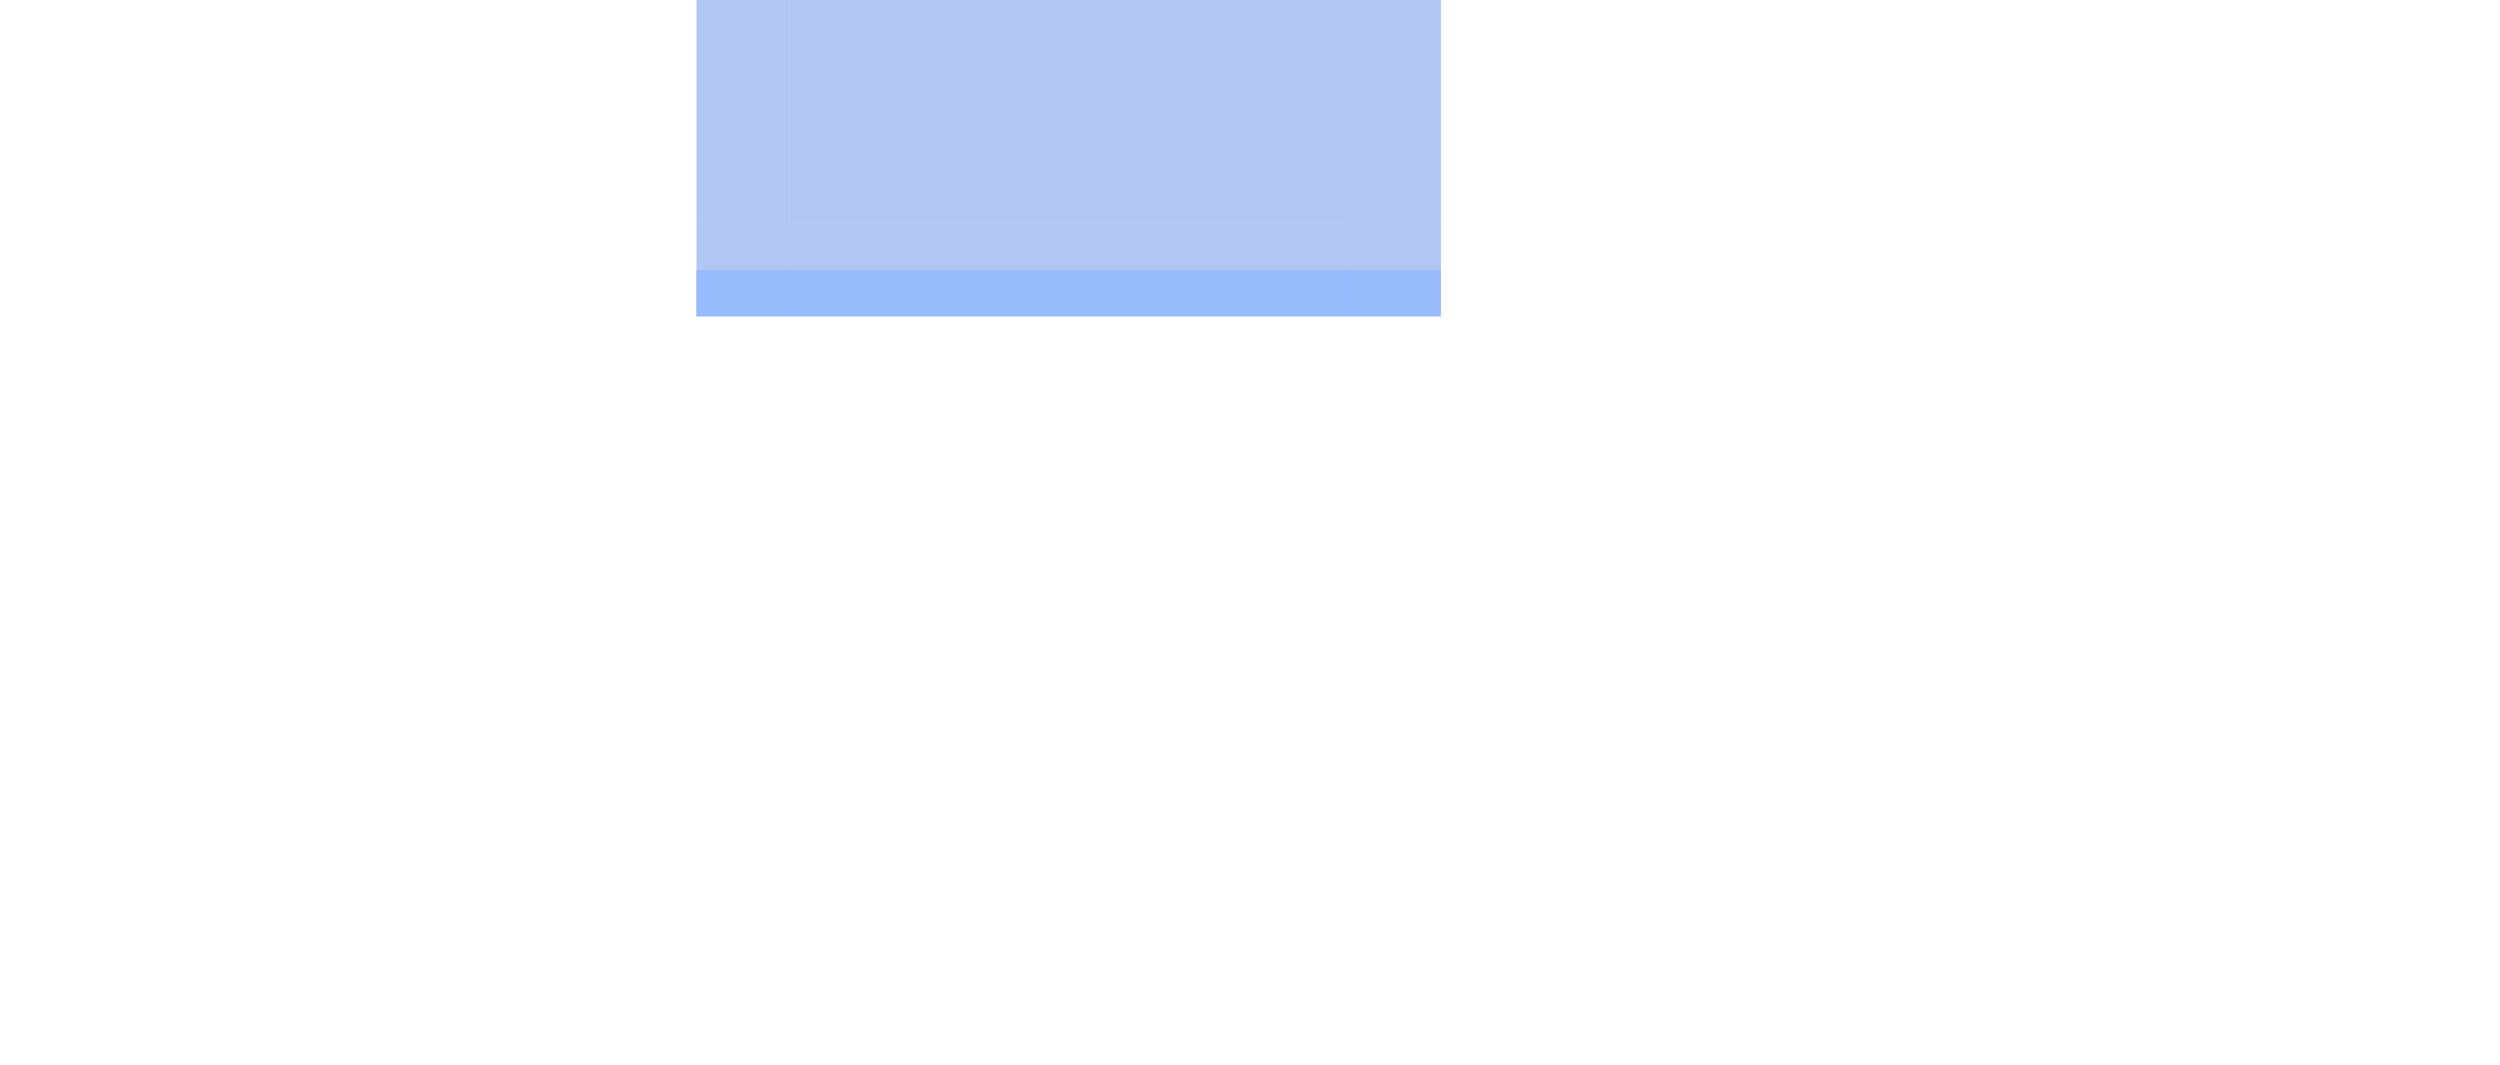
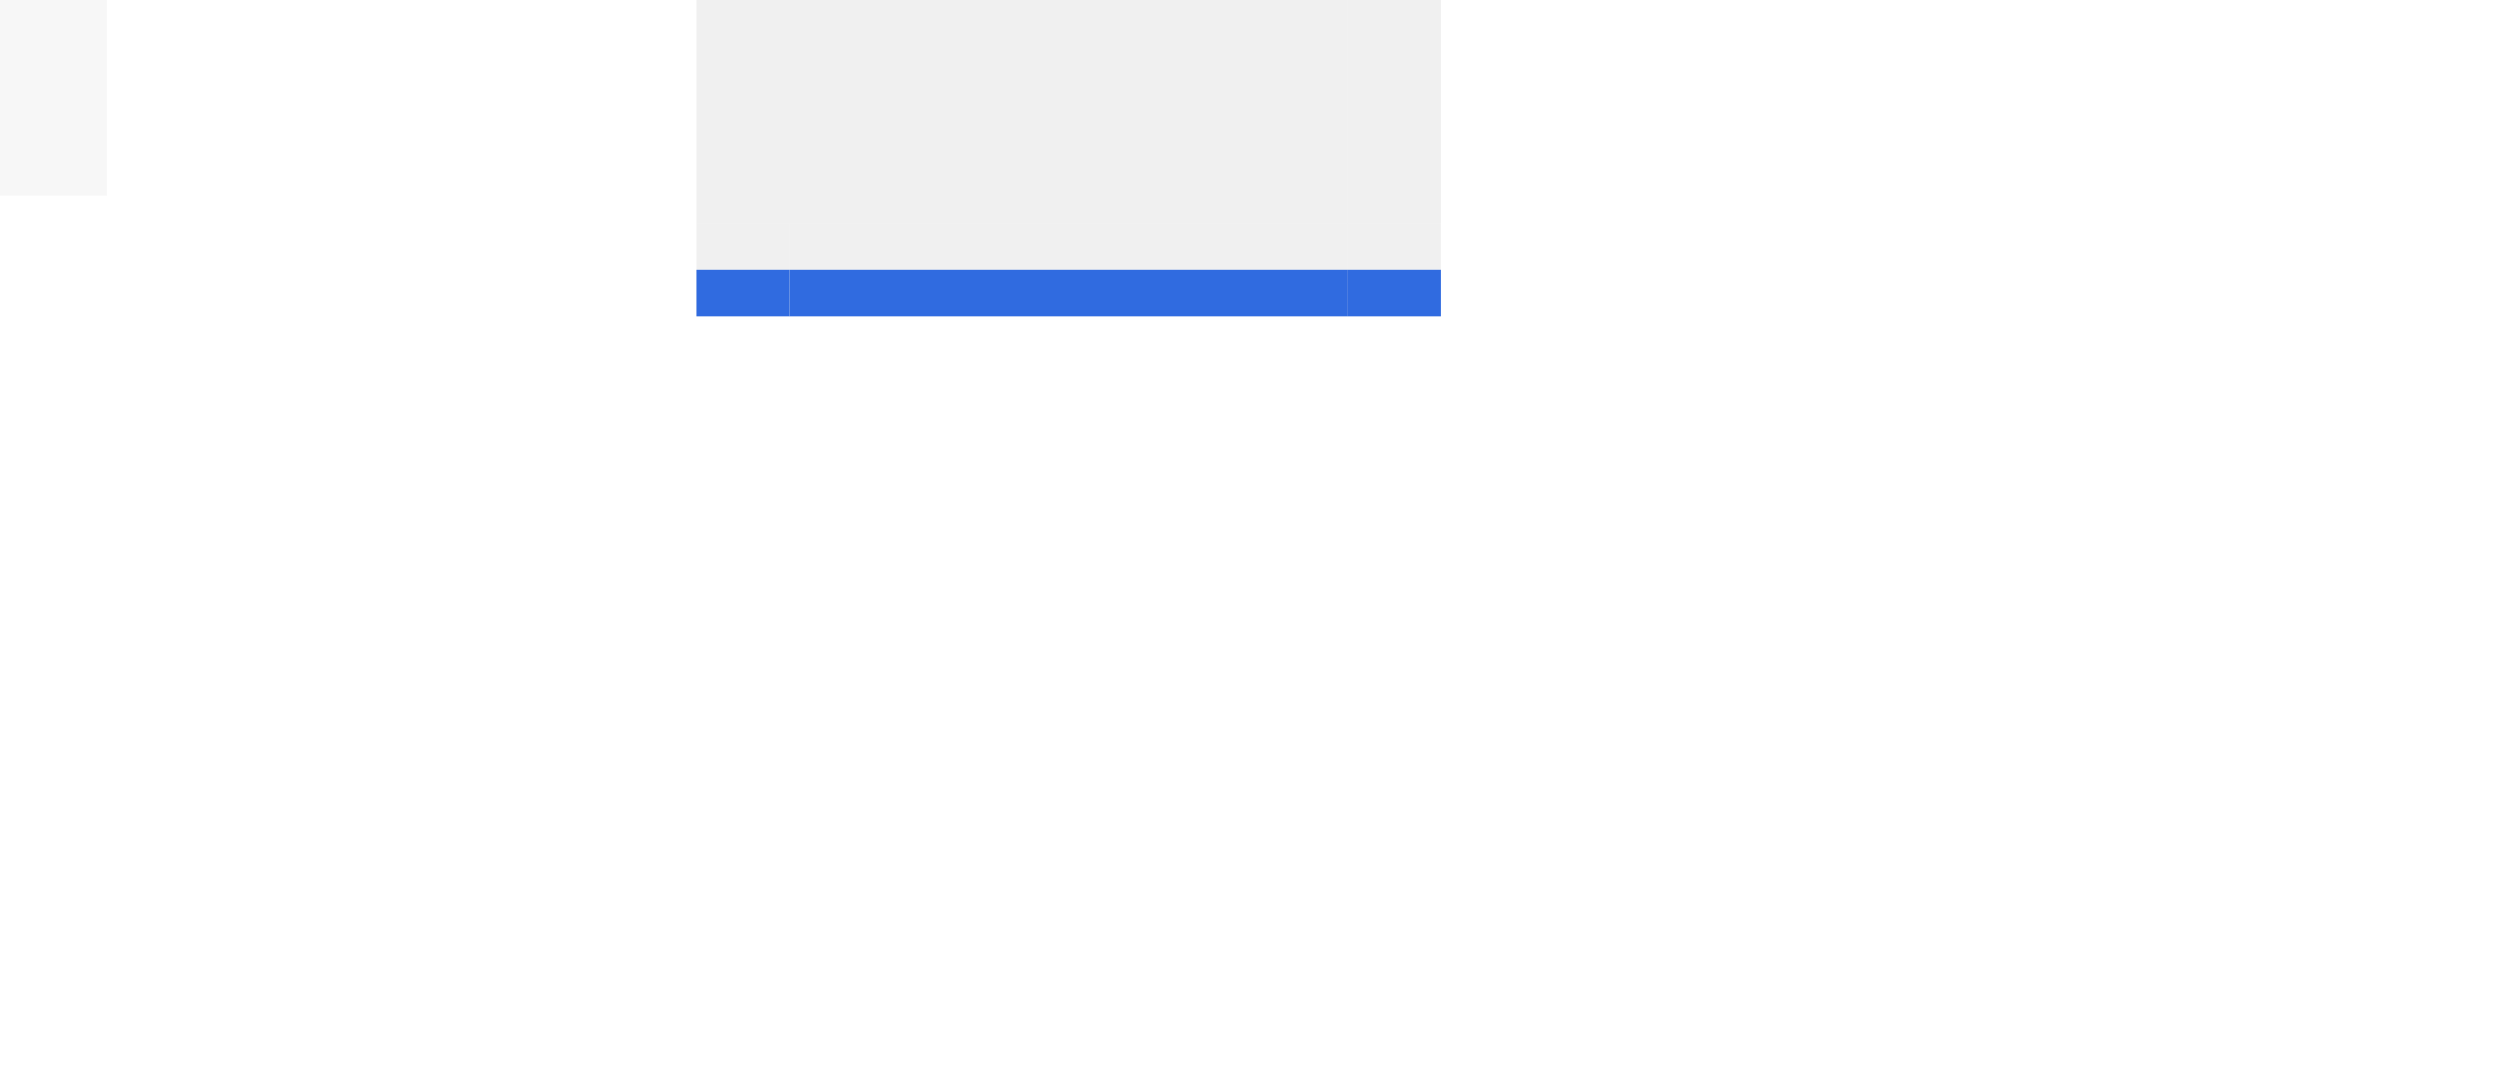
<svg xmlns="http://www.w3.org/2000/svg" xmlns:ns1="http://www.openswatchbook.org/uri/2009/osb" xmlns:xlink="http://www.w3.org/1999/xlink" viewBox="0 0 107.461 45.741" width="107.461" height="45.741" version="1.1" id="svg2">
  <defs id="defs4">
    <linearGradient id="linearGradient5558" ns1:paint="solid">
      <stop style="stop-color:#000000;stop-opacity:1;" offset="0" id="stop5556" />
    </linearGradient>
    <linearGradient id="linearGradient5808" ns1:paint="solid">
      <stop style="stop-color:#000000;stop-opacity:1;" offset="0" id="stop5806" />
    </linearGradient>
    <linearGradient id="linearGradient5802" ns1:paint="solid">
      <stop style="stop-color:#000000;stop-opacity:1;" offset="0" id="stop5800" />
    </linearGradient>
    <linearGradient id="linearGradient5796" ns1:paint="solid">
      <stop style="stop-color:#000000;stop-opacity:1;" offset="0" id="stop5794" />
    </linearGradient>
    <linearGradient id="linearGradient5790" ns1:paint="solid">
      <stop style="stop-color:#000000;stop-opacity:1;" offset="0" id="stop5788" />
    </linearGradient>
    <linearGradient id="linearGradient5784" ns1:paint="solid">
      <stop style="stop-color:#000000;stop-opacity:1;" offset="0" id="stop5782" />
    </linearGradient>
    <linearGradient id="linearGradient5778" ns1:paint="solid">
      <stop style="stop-color:#000000;stop-opacity:1;" offset="0" id="stop5776" />
    </linearGradient>
    <linearGradient id="linearGradient5772" ns1:paint="solid">
      <stop style="stop-color:#000000;stop-opacity:1;" offset="0" id="stop5770" />
    </linearGradient>
    <linearGradient id="linearGradient5766" ns1:paint="solid">
      <stop style="stop-color:#000000;stop-opacity:1;" offset="0" id="stop5764" />
    </linearGradient>
    <linearGradient id="activetab-4" ns1:paint="solid">
-       <stop style="stop-color:#98bcff;stop-opacity:1;" offset="0" id="stop5758" />
+       <stop style="stop-color:#306be0;stop-opacity:1;" offset="0" id="stop5758" />
    </linearGradient>
    <style id="current-color-scheme" type="text/css">.ColorScheme-Text {
        color:#31363b;
      }
      .ColorScheme-Background{
        color:#eff0f1;
      }
      .ColorScheme-ViewText {
        color:#31363b;
      }
      .ColorScheme-ViewBackground{
        color:#fcfcfc;
      }
      .ColorScheme-ViewHover {
        color:#3daee9;
      }
      .ColorScheme-ViewFocus{
        color:#3daee9;
      }
      .ColorScheme-ButtonText {
        color:#31363b;
      }
      .ColorScheme-ButtonBackground{
        color:#eff0f1;
      }
      .ColorScheme-ButtonHover {
        color:#3daee9;
      }
      .ColorScheme-ButtonFocus{
        color:#3daee9;
      }</style>
-     <linearGradient xlink:href="#hovernew" id="linearGradient4844" x1="2.281" y1="71.53" x2="26.281" y2="71.53" gradientUnits="userSpaceOnUse" gradientTransform="translate(-11.87824,-25.59363)" />
    <linearGradient id="hovernew" ns1:paint="solid">
-       <stop style="stop-color:#306be0;stop-opacity:0.376;" offset="0" id="stop4834" />
+       <stop style="stop-color:#7c7a74;stop-opacity:0.533;" offset="0" id="stop4834" />
    </linearGradient>
-     <linearGradient xlink:href="#hovernew" id="linearGradient4854" x1="-84.043" y1="-12.007" x2="-60.043" y2="-12.007" gradientUnits="userSpaceOnUse" />
    <linearGradient xlink:href="#activetab-4" id="linearGradient846" gradientUnits="userSpaceOnUse" gradientTransform="matrix(1,0,0,0.5,-0.5120063,-13.14764)" x1="-83.531" y1="0.281" x2="-59.531" y2="0.281" />
-     <linearGradient xlink:href="#hovernew" id="linearGradient4856" x1="-64.703" y1="-10.218" x2="-60.703" y2="-10.218" gradientUnits="userSpaceOnUse" />
    <linearGradient xlink:href="#activetab-4" id="linearGradient862" gradientUnits="userSpaceOnUse" gradientTransform="matrix(0.1666667,0,0,0.5,-50.78077,-11.35873)" x1="-83.531" y1="0.281" x2="-59.531" y2="0.281" />
-     <linearGradient xlink:href="#hovernew" id="linearGradient4850" x1="2.281" y1="85.53" x2="26.281" y2="85.53" gradientUnits="userSpaceOnUse" gradientTransform="translate(-11.87824,-25.59363)" />
-     <linearGradient xlink:href="#hovernew" id="linearGradient4858" x1="2.281" y1="57.53" x2="26.281" y2="57.53" gradientUnits="userSpaceOnUse" gradientTransform="translate(-11.87824,-25.59363)" />
-     <linearGradient xlink:href="#hovernew" id="linearGradient4846" x1="26.281" y1="71.53" x2="30.281" y2="71.53" gradientUnits="userSpaceOnUse" gradientTransform="translate(-11.87824,-25.59363)" />
-     <linearGradient xlink:href="#hovernew" id="linearGradient4848" x1="26.281" y1="85.531" x2="30.281" y2="85.531" gradientUnits="userSpaceOnUse" gradientTransform="translate(-11.87824,-25.59363)" />
-     <linearGradient xlink:href="#hovernew" id="linearGradient4860" x1="26.281" y1="57.53" x2="30.281" y2="57.53" gradientUnits="userSpaceOnUse" gradientTransform="translate(-11.87824,-25.59363)" />
-     <linearGradient xlink:href="#hovernew" id="linearGradient5644" gradientUnits="userSpaceOnUse" x1="-64.703" y1="-10.218" x2="-60.703" y2="-10.218" />
    <linearGradient xlink:href="#activetab-4" id="linearGradient5646" gradientUnits="userSpaceOnUse" gradientTransform="matrix(0.1666667,0,0,0.5,-50.78077,-11.35873)" x1="-83.531" y1="0.281" x2="-59.531" y2="0.281" />
  </defs>
-   <rect transform="rotate(-90)" style="opacity:1;fill:url(#linearGradient4844);fill-opacity:1;fill-rule:evenodd;stroke-width:2" height="24" width="24" x="-9.597" y="33.937" id="active-tab-center" />
+   <rect transform="rotate(-90)" style="opacity:1;fill-opacity:0.314;fill-rule:evenodd;stroke-width:2;fill:#d1d1d1" height="24" width="24" x="-9.597" y="33.937" id="active-tab-center" />
  <g transform="rotate(-90,-13.25779,12.84787)" id="active-tab-bottom">
-     <rect style="opacity:1;fill:url(#linearGradient4854);fill-opacity:1;fill-rule:evenodd;stroke-width:0.816" height="4" width="24" x="-84.043" y="-14.007" id="rect852" transform="rotate(-90)" />
+     <rect style="opacity:1;fill:#d1d1d1;fill-opacity:0.314;fill-rule:evenodd;stroke-width:0.816" height="4" width="24" x="-84.043" y="-14.007" id="rect852" transform="rotate(-90)" />
    <rect transform="rotate(-90)" id="rect844" y="-14.007" x="-84.043" width="24" height="2" style="fill:url(#linearGradient846);fill-opacity:1;fill-rule:evenodd;stroke-width:0.816" />
  </g>
  <g transform="rotate(-90,-14.69334,16.07233)" id="active-tab-bottomleft">
-     <rect transform="rotate(-90)" id="rect854" y="-12.218" x="-64.703" width="4" height="4" style="opacity:1;fill:url(#linearGradient5644);fill-opacity:1;fill-rule:evenodd;stroke-width:0.816" />
+     <rect transform="rotate(-90)" id="rect854" y="-12.218" x="-64.703" width="4" height="4" style="opacity:1;fill:#d1d1d1;fill-opacity:0.314;fill-rule:evenodd;stroke-width:0.816" />
    <rect style="fill:url(#linearGradient5646);fill-opacity:1;fill-rule:evenodd;stroke-width:0.816" height="2" width="4" x="-64.703" y="-12.218" id="rect856" transform="rotate(-90)" />
  </g>
  <g id="active-tab-bottomright" transform="matrix(0,-1,-1,0,122.6394,1.378989)">
-     <rect style="opacity:1;fill:url(#linearGradient4856);fill-opacity:1;fill-rule:evenodd;stroke-width:0.816" height="4" width="4" x="-64.703" y="-12.218" id="rect908" transform="rotate(-90)" />
+     <rect style="opacity:1;fill:#d1d1d1;fill-opacity:0.314;fill-rule:evenodd;stroke-width:0.816" height="4" width="4" x="-64.703" y="-12.218" id="rect908" transform="rotate(-90)" />
    <rect transform="rotate(-90)" id="rect910" y="-12.218" x="-64.703" width="4" height="2" style="fill:url(#linearGradient862);fill-opacity:1;fill-rule:evenodd;stroke-width:0.816" />
  </g>
-   <rect transform="rotate(-90)" id="active-tab-right" y="57.937" x="-9.597" width="24" height="4" style="opacity:1;fill:url(#linearGradient4850);fill-opacity:1;fill-rule:evenodd;stroke-width:2" />
-   <rect transform="rotate(-90)" style="opacity:1;fill:url(#linearGradient4858);fill-opacity:1;fill-rule:evenodd;stroke-width:2" height="4" width="24" x="-9.597" y="29.937" id="active-tab-left" />
-   <rect transform="rotate(-90)" id="active-tab-top" y="33.937" x="14.403" width="4" height="24" style="opacity:1;fill:url(#linearGradient4846);fill-opacity:1;fill-rule:evenodd;stroke-width:2" />
-   <rect transform="rotate(-90)" id="active-tab-topright" y="57.937" x="14.403" width="4" height="4" style="opacity:1;fill:url(#linearGradient4848);fill-opacity:1;fill-rule:evenodd;stroke-width:2" />
-   <rect transform="rotate(-90)" style="opacity:1;fill:url(#linearGradient4860);fill-opacity:1;fill-rule:evenodd;stroke-width:2" height="4" width="4" x="14.403" y="29.937" id="active-tab-topleft" />
+   <rect transform="rotate(-90)" id="active-tab-right" y="57.937" x="-9.597" width="24" height="4" style="opacity:1;fill:#d1d1d1;fill-opacity:0.314;fill-rule:evenodd;stroke-width:2" />
+   <rect transform="rotate(-90)" style="opacity:1;fill:#d1d1d1;fill-opacity:0.314;fill-rule:evenodd;stroke-width:2" height="4" width="24" x="-9.597" y="29.937" id="active-tab-left" />
+   <rect transform="rotate(-90)" id="active-tab-top" y="33.937" x="14.403" width="4" height="24" style="opacity:1;fill:#d1d1d1;fill-opacity:0.314;fill-rule:evenodd;stroke-width:2" />
+   <rect transform="rotate(-90)" id="active-tab-topright" y="57.937" x="14.403" width="4" height="4" style="opacity:1;fill:#d1d1d1;fill-opacity:0.314;fill-rule:evenodd;stroke-width:2" />
+   <rect transform="rotate(-90)" style="opacity:1;fill:#d1d1d1;fill-opacity:0.314;fill-rule:evenodd;stroke-width:2" height="4" width="4" x="14.403" y="29.937" id="active-tab-topleft" />
+   <path d="m -7.404,-3.588 h 12 v 12 h -12 z" id="hover-center" style="fill:#e5e5e5;fill-opacity:0.314" />
</svg>
